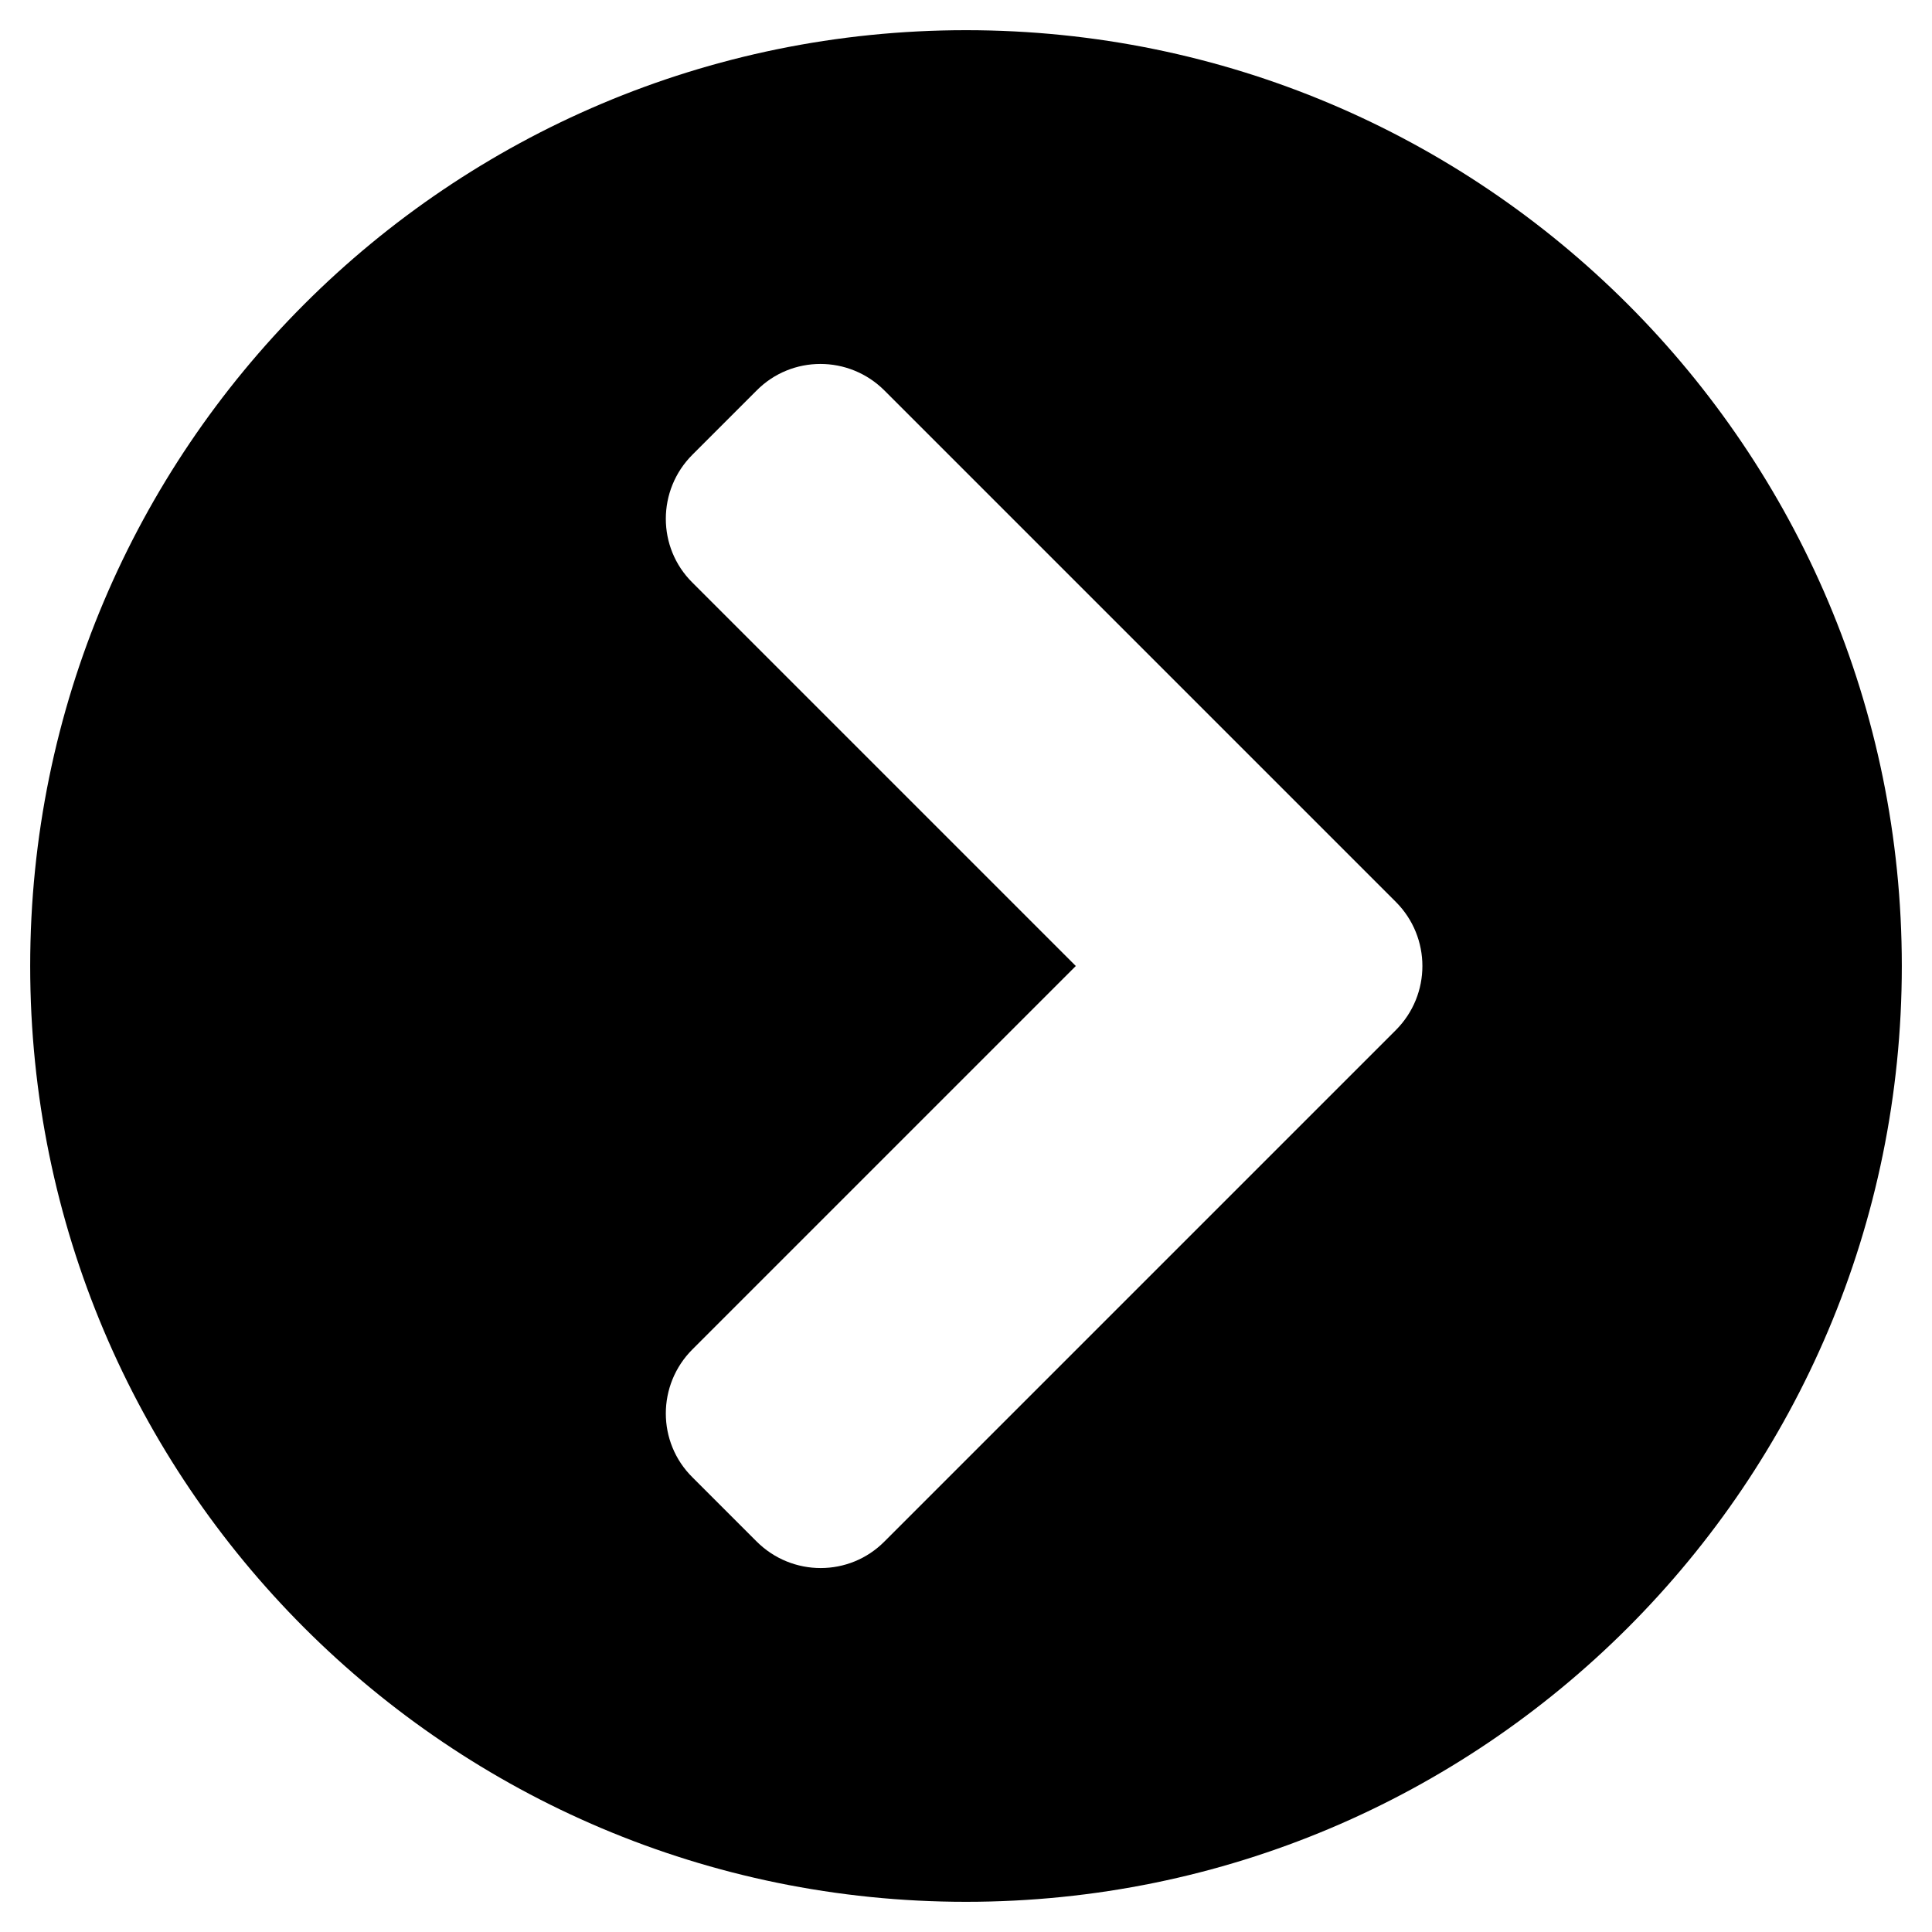
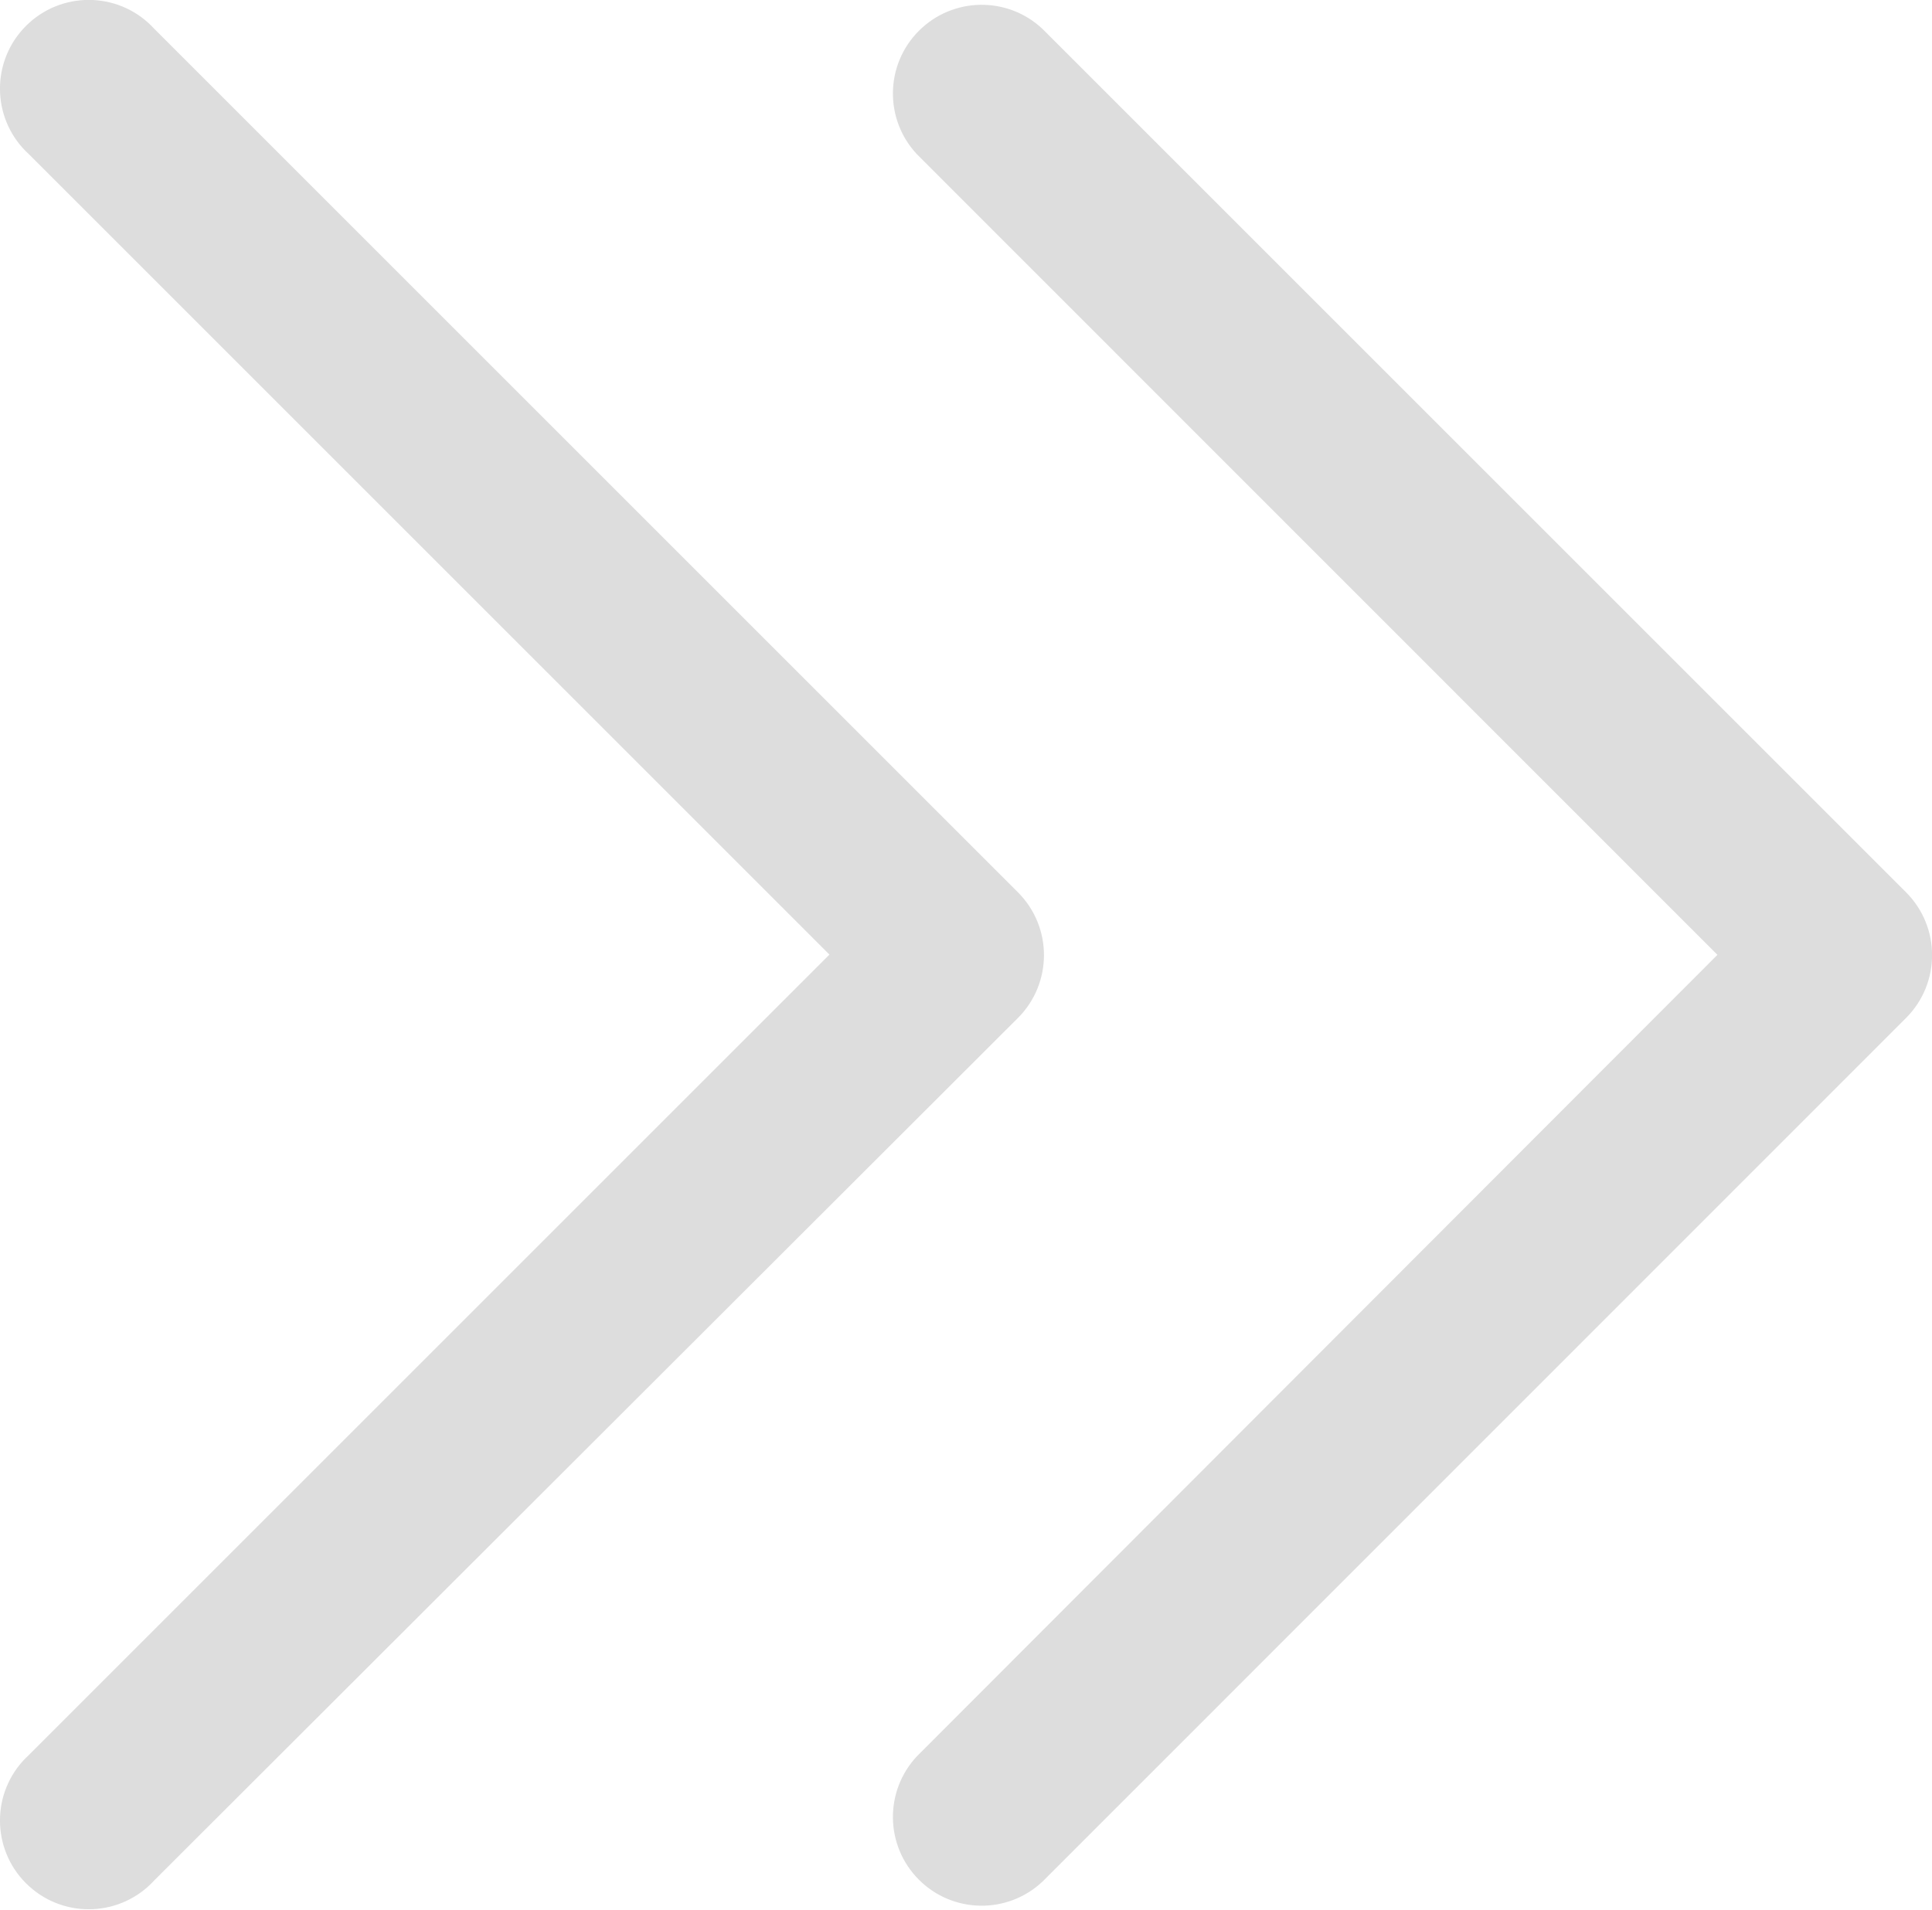
- <svg xmlns="http://www.w3.org/2000/svg" t="1587541046822" class="icon" viewBox="0 0 1024 1024" version="1.1" p-id="15385" width="200" height="200">
+ <svg xmlns="http://www.w3.org/2000/svg" width="16" height="15.815" viewBox="0 0 16 15.815">
  <defs>
-     <style type="text/css" />
+     <style>.a{fill:#ddd;}</style>
  </defs>
-   <path d="M512 16c274 0 496 222 496 496S786 1008 512 1008 16 786 16 512 238 16 512 16z m227.8 462L468.8 207c-18.8-18.8-49.2-18.8-67.8 0l-34 34c-18.8 18.8-18.8 49.2 0 67.8L570.2 512 367 715.2c-18.8 18.8-18.8 49.2 0 67.8l34 34c18.8 18.8 49.2 18.8 67.8 0L739.8 546c18.8-18.8 18.8-49.2 0-68z" p-id="15386" />
+   <path class="a" d="M27.64,29.594a.735.735,0,0,1,.988-1.089q.026.024.05.05l7.152,7.152a.736.736,0,0,1,0,1.039l-7.152,7.143A.735.735,0,1,1,27.59,42.9c.016-.017.033-.034.05-.05l6.628-6.628Zm7.354,0a.735.735,0,0,1,1.039-1.039l7.152,7.152a.736.736,0,0,1,0,1.039L36.033,43.9a.735.735,0,0,1-1.039-1.039l6.628-6.637Z" transform="translate(-27.399 -28.315)" />
</svg>
